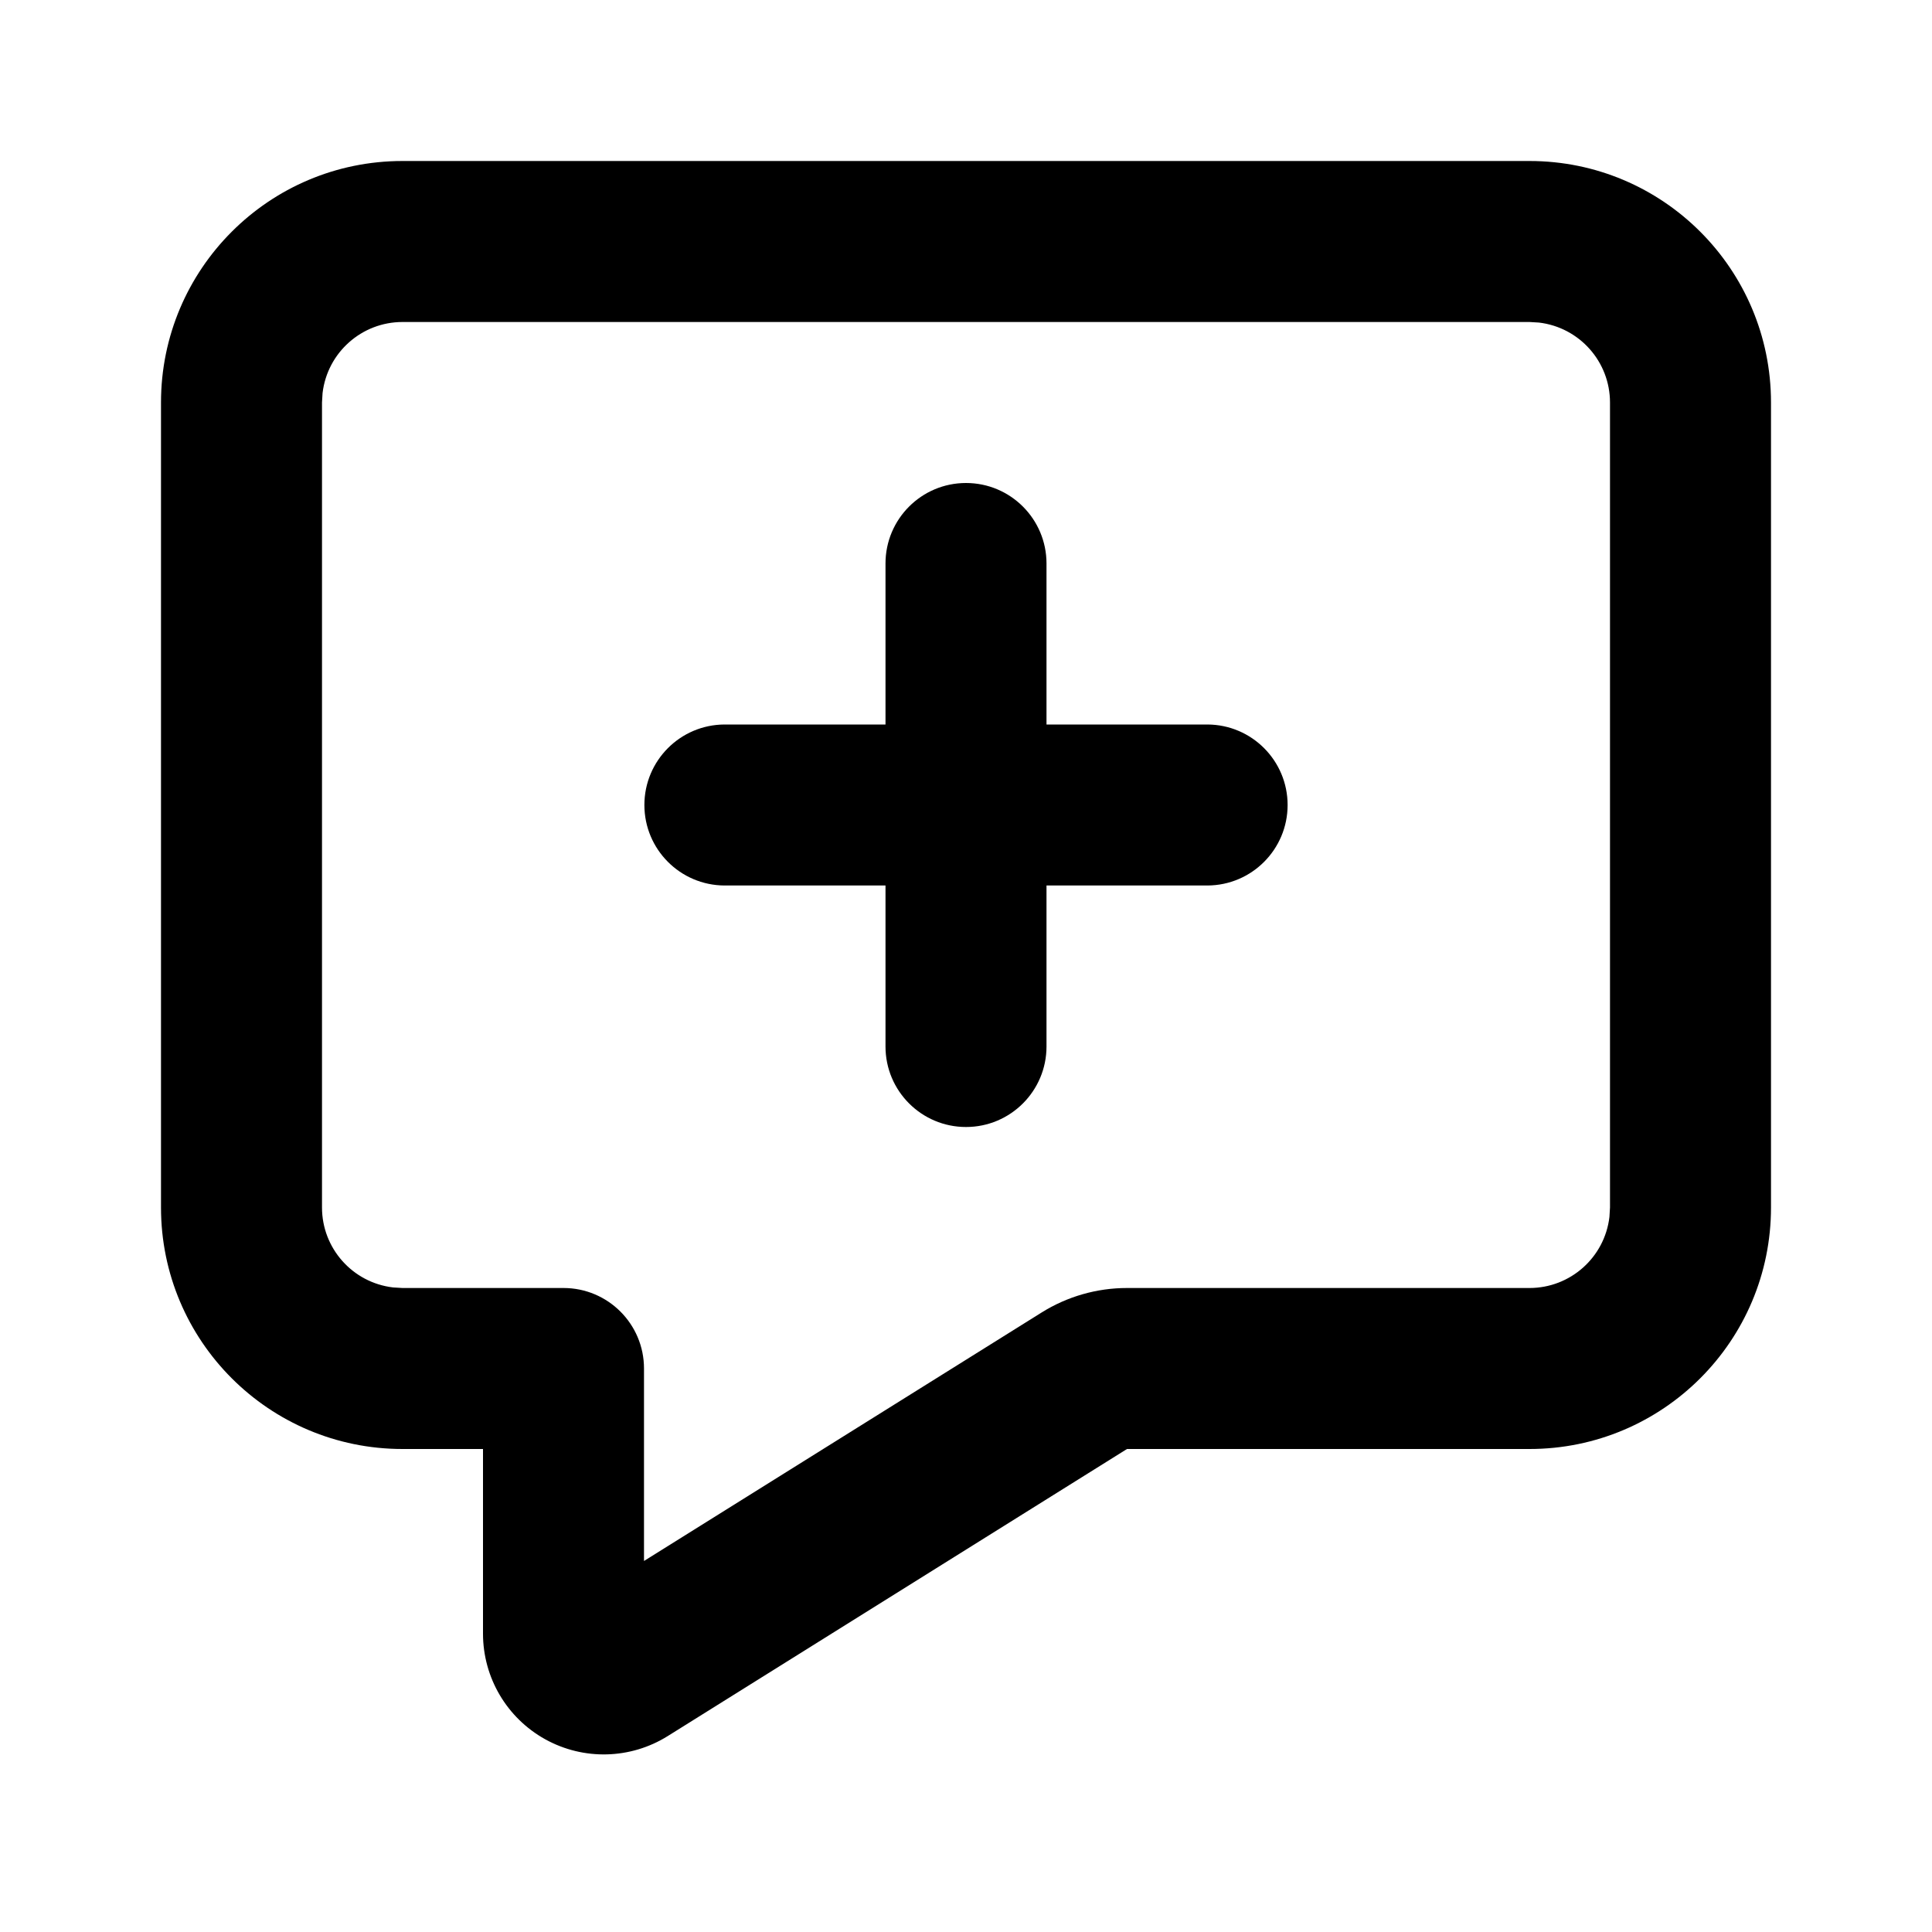
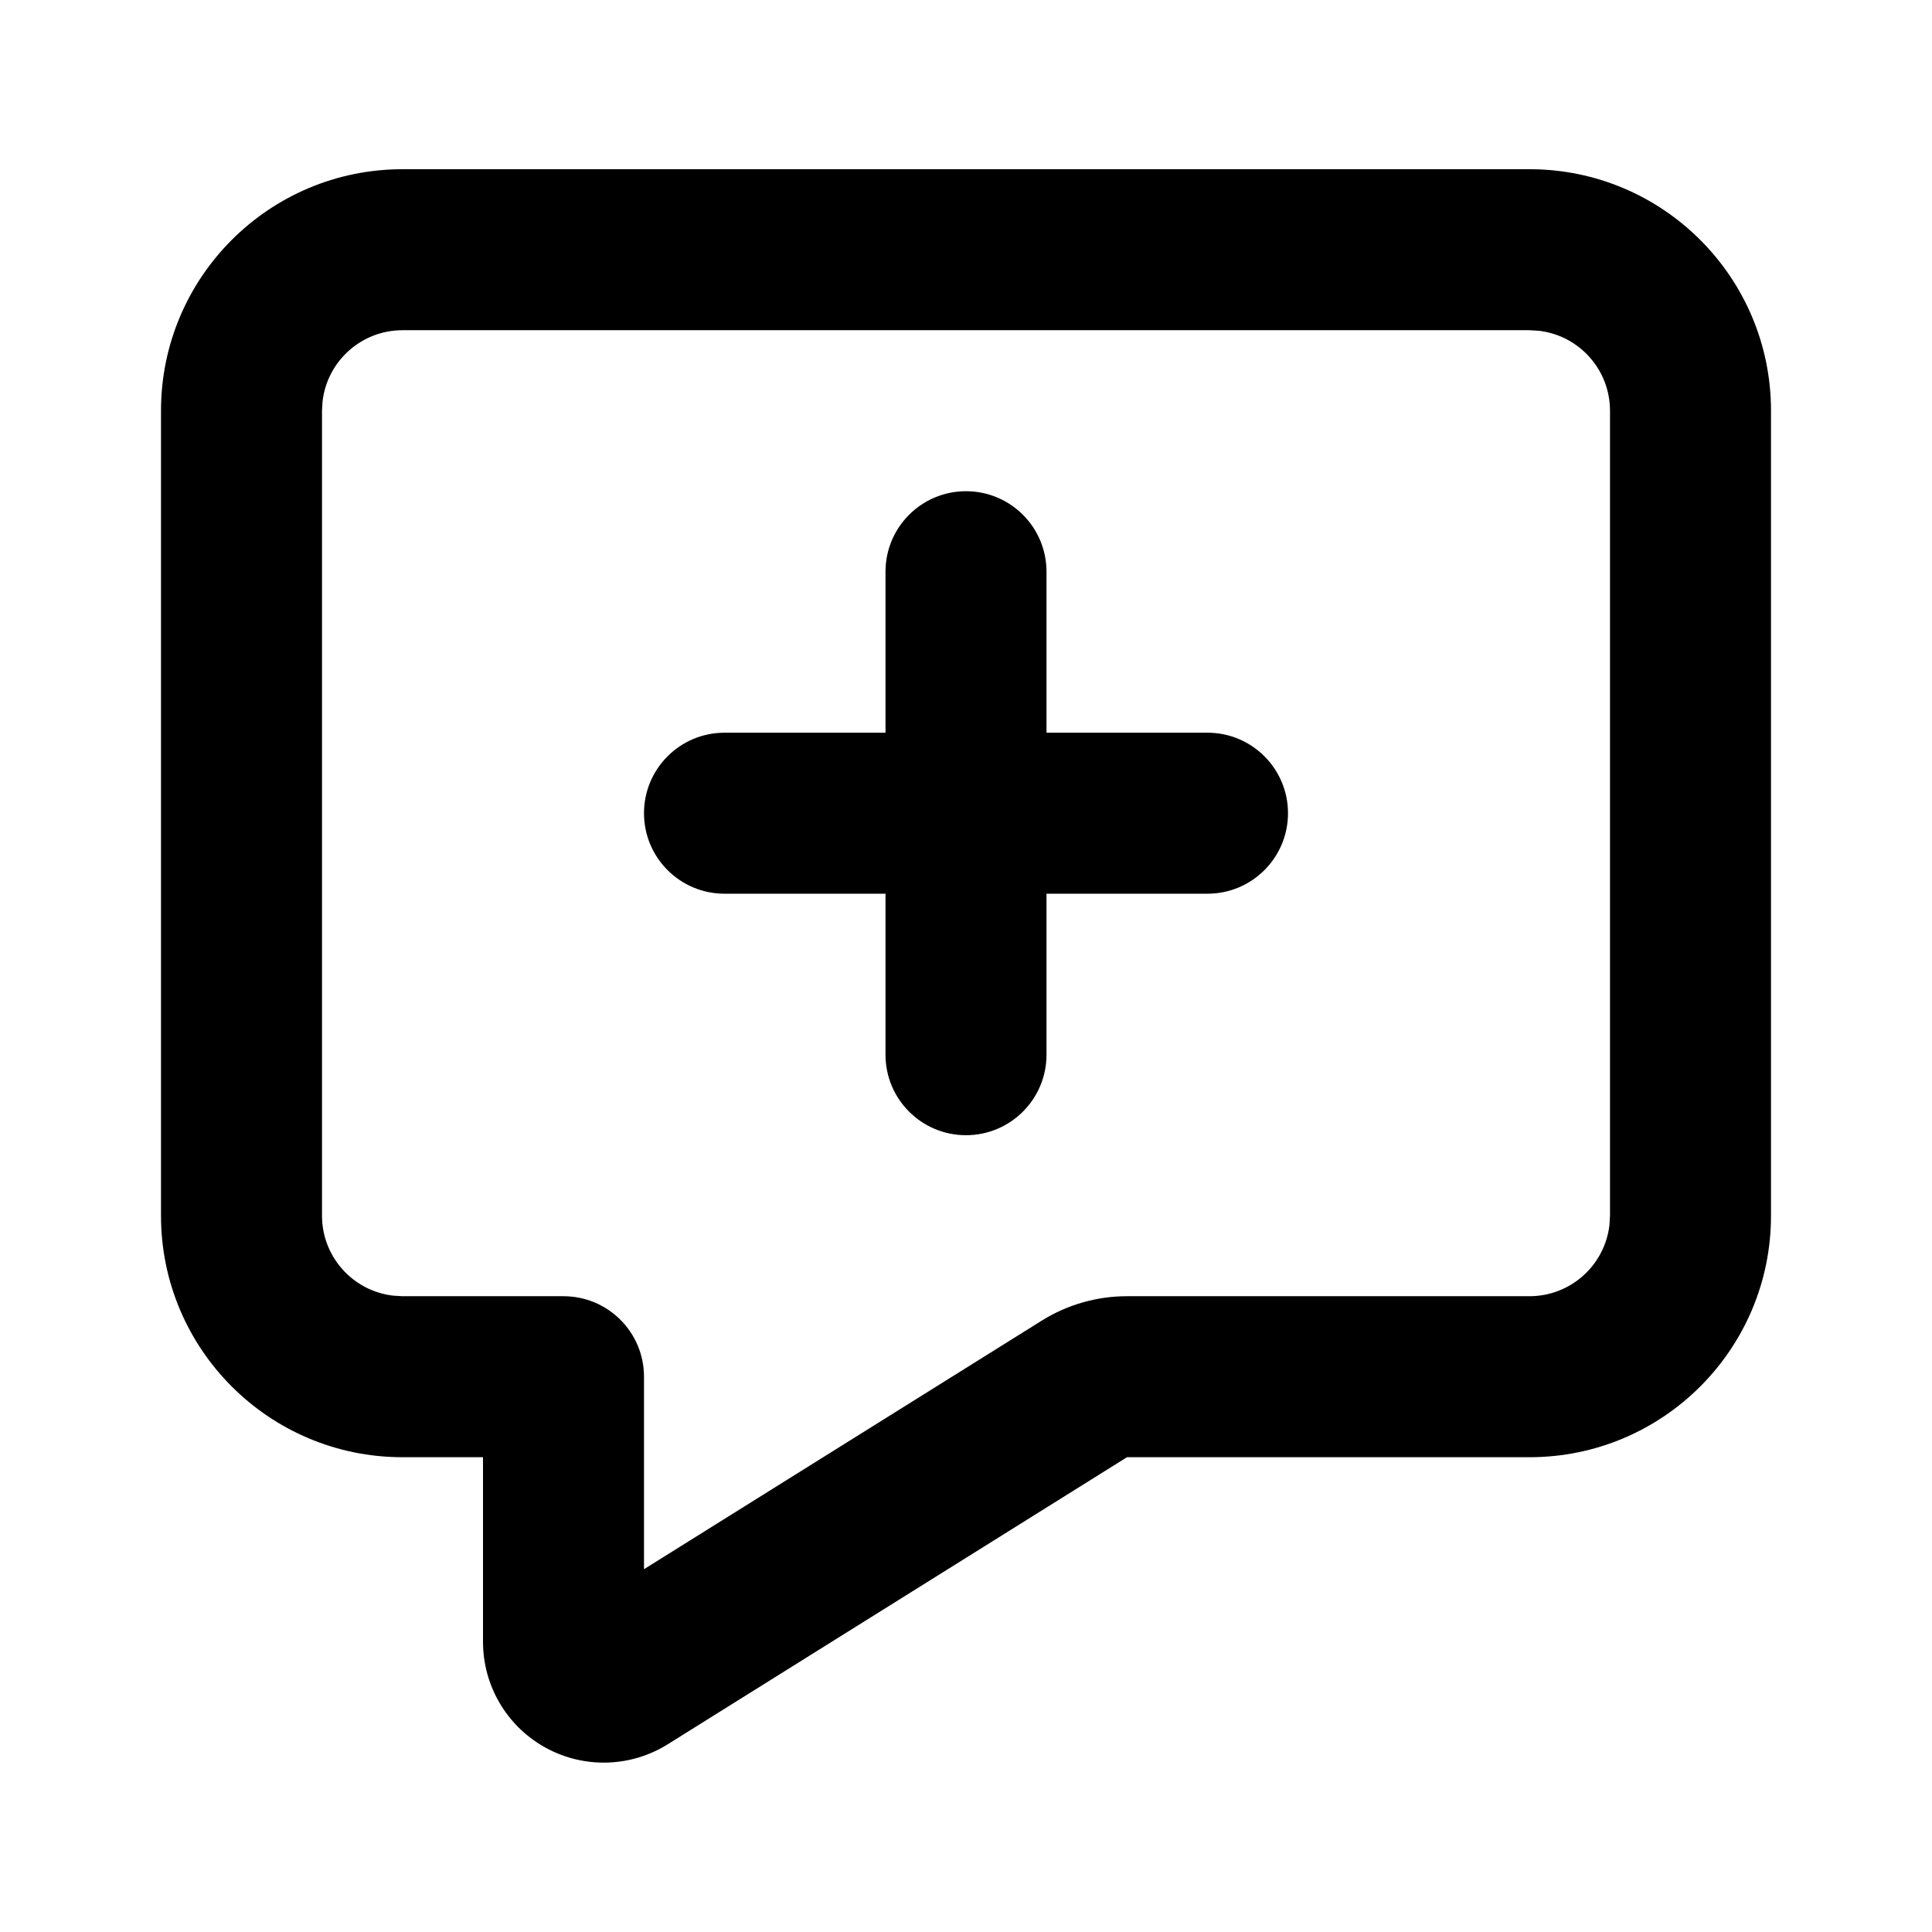
- <svg xmlns="http://www.w3.org/2000/svg" width="1em" height="1em" viewBox="0 0 1024 1024" fill="currentColor">
-   <path d="M810.667 85.333a128 128 0 0 1 128 128V640a128 128 0 0 1-128 128H597.333L353.92 920.15A64 64 0 0 1 256 865.876V768h-42.667a128 128 0 0 1-128-128V213.333a128 128 0 0 1 128-128h597.334zm0 85.334H213.333a42.667 42.667 0 0 0-42.368 37.674l-.298 4.992V640a42.667 42.667 0 0 0 37.674 42.368l4.992.299h85.334a42.667 42.667 0 0 1 42.666 42.666V827.35l210.774-131.712a85.333 85.333 0 0 1 45.226-12.97h213.334a42.667 42.667 0 0 0 42.368-37.675l.298-4.992V213.333a42.667 42.667 0 0 0-37.674-42.368l-4.992-.298zM512 256a42.667 42.667 0 0 1 42.667 42.667V384H640a42.667 42.667 0 0 1 0 85.333h-85.333v85.334a42.667 42.667 0 0 1-85.334 0v-85.334H384A42.667 42.667 0 0 1 384 384h85.333v-85.333A42.667 42.667 0 0 1 512 256z" />
+ <svg xmlns="http://www.w3.org/2000/svg" width="1em" height="1em" viewBox="0 0 24 24" fill="currentColor">
+   <path d="M19 2.102a3 3 0 0 1 3 3v10a3 3 0 0 1-3 3h-5l-5.705 3.566a1.5 1.5 0 0 1-2.294-1.22L6 20.396v-2.294H5a3 3 0 0 1-3-3v-10a3 3 0 0 1 3-3h14zm0 2H5a1 1 0 0 0-.993.883L4 5.102v10a1 1 0 0 0 .883.993l.117.007h2a1 1 0 0 1 1 1v2.391l4.94-3.087a1.997 1.997 0 0 1 1.06-.304h5a1 1 0 0 0 .993-.883l.007-.117v-10a1 1 0 0 0-.883-.993L19 4.102zm-7 2a1 1 0 0 1 1 1v2h2a1 1 0 0 1 0 2h-2v2a1 1 0 1 1-2 0v-2H9a1 1 0 0 1 0-2h2v-2a1 1 0 0 1 1-1z" />
</svg>
